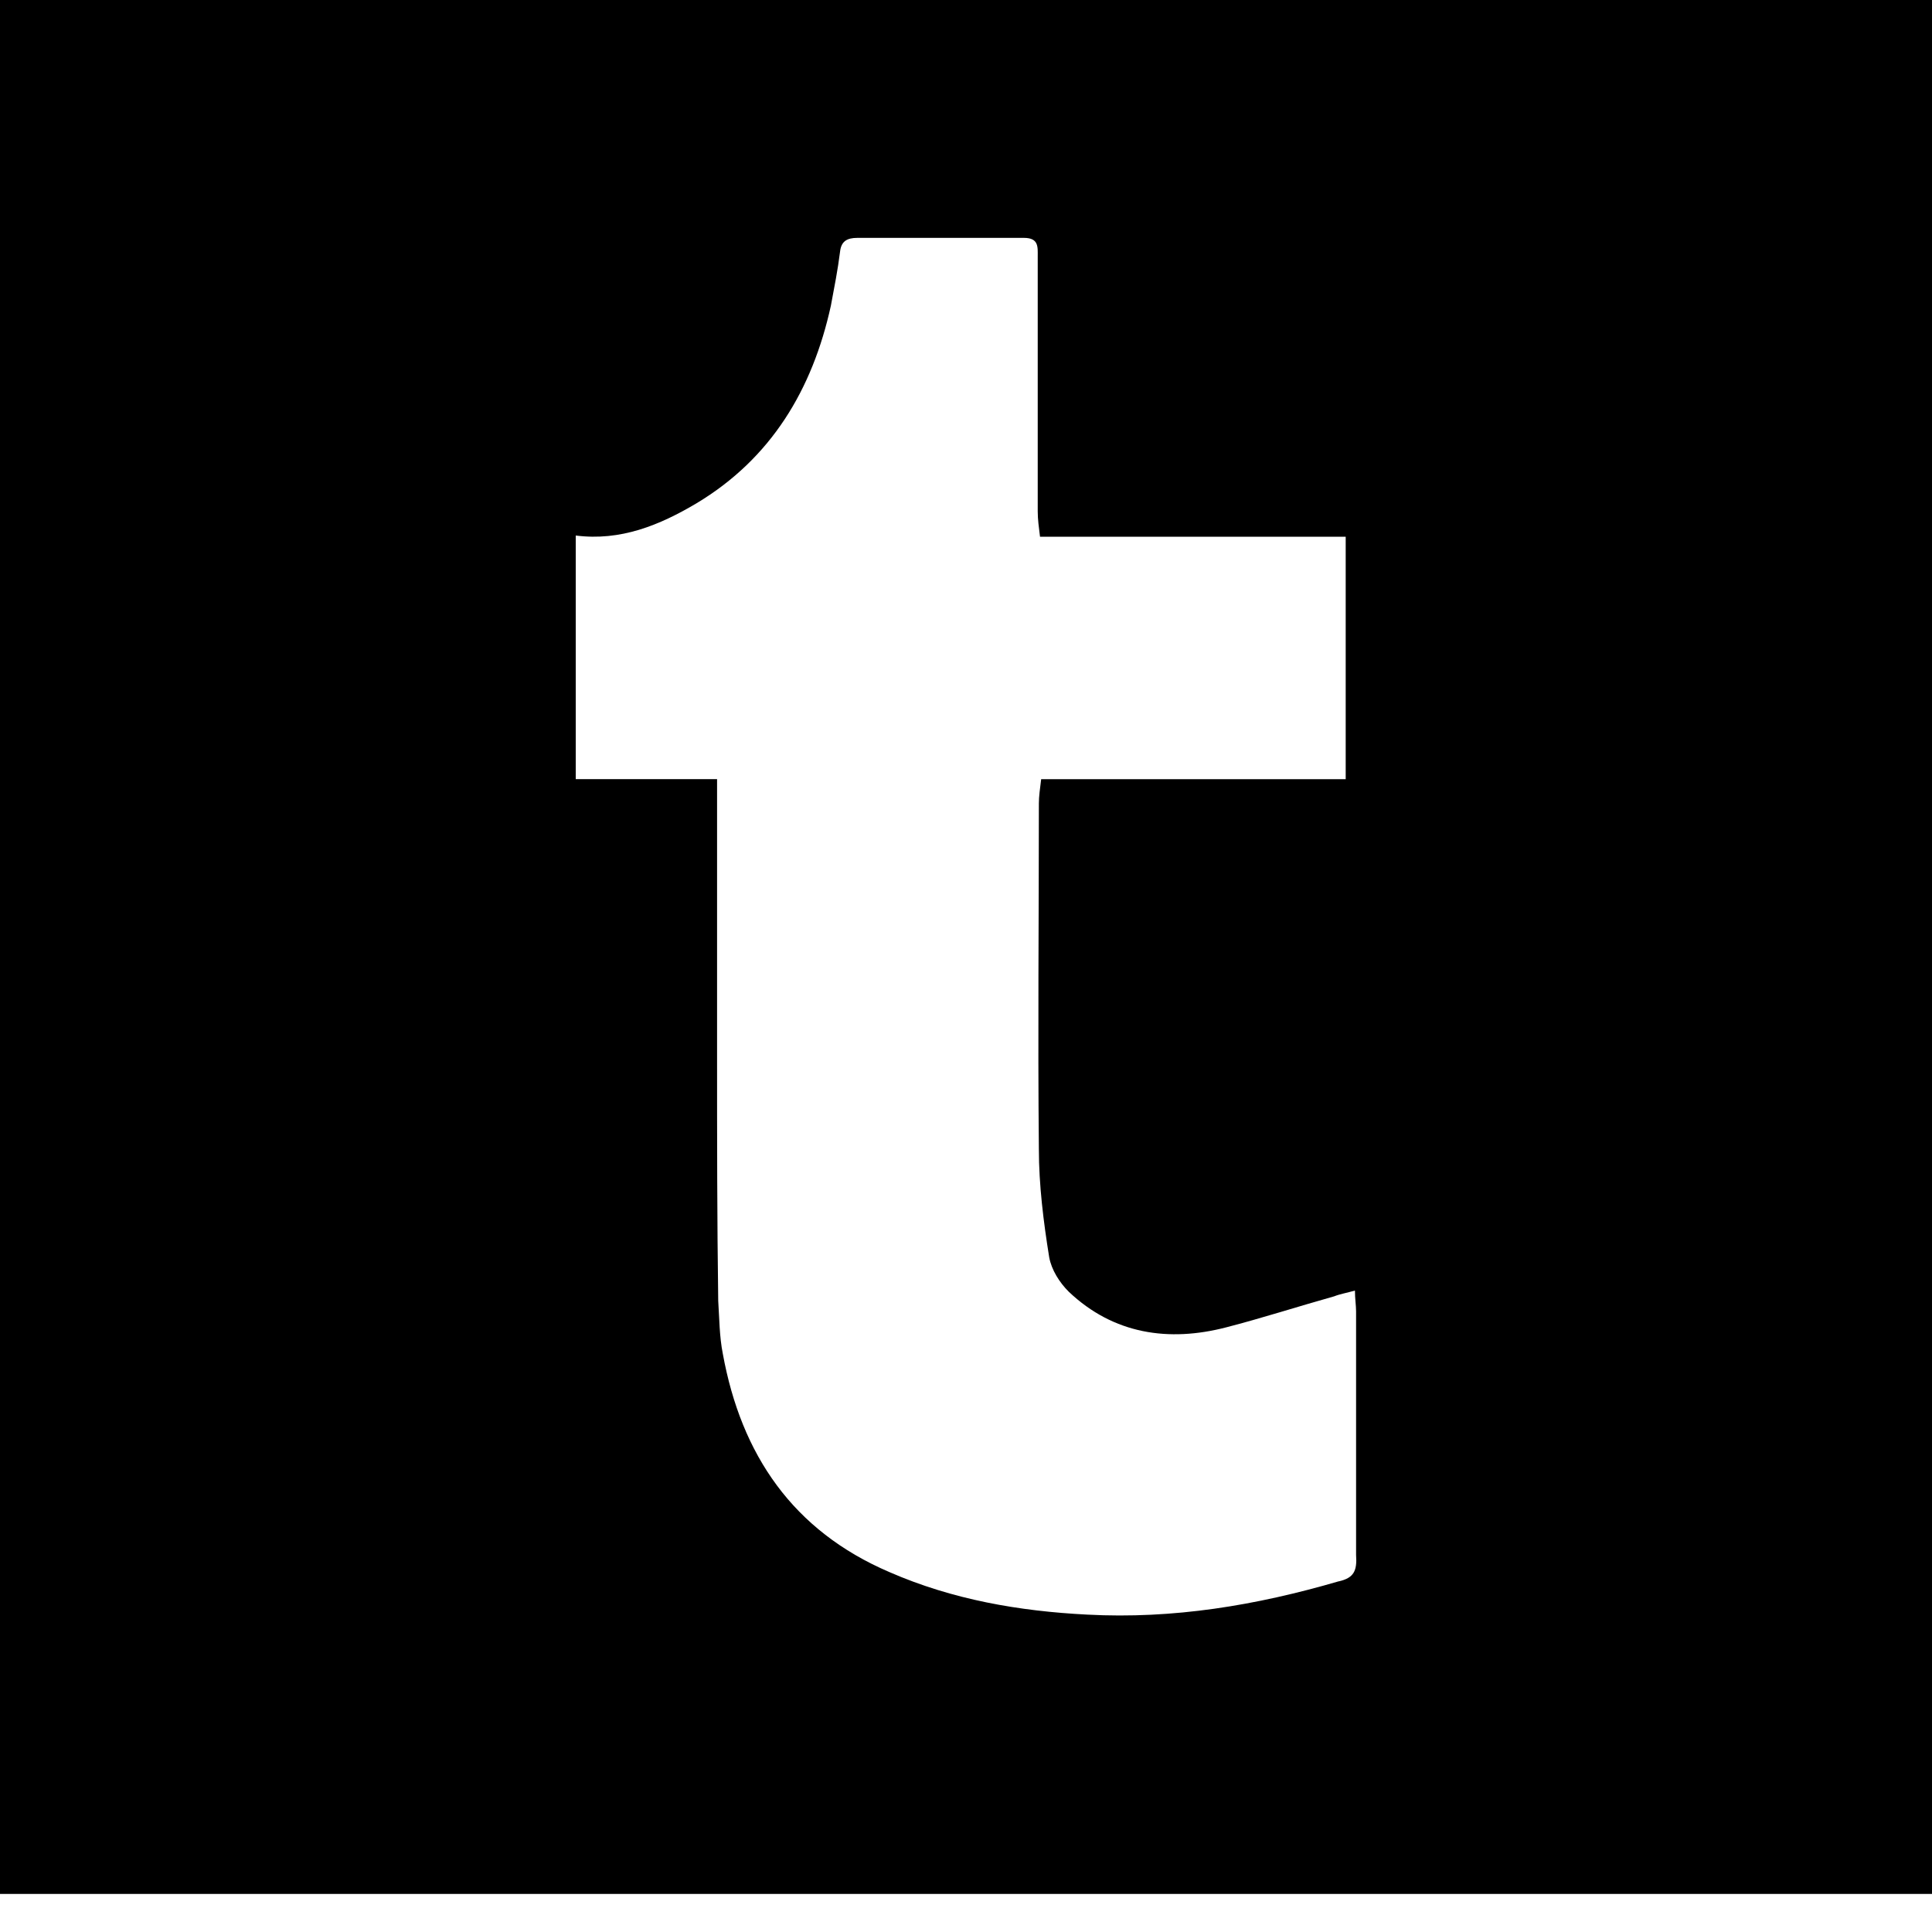
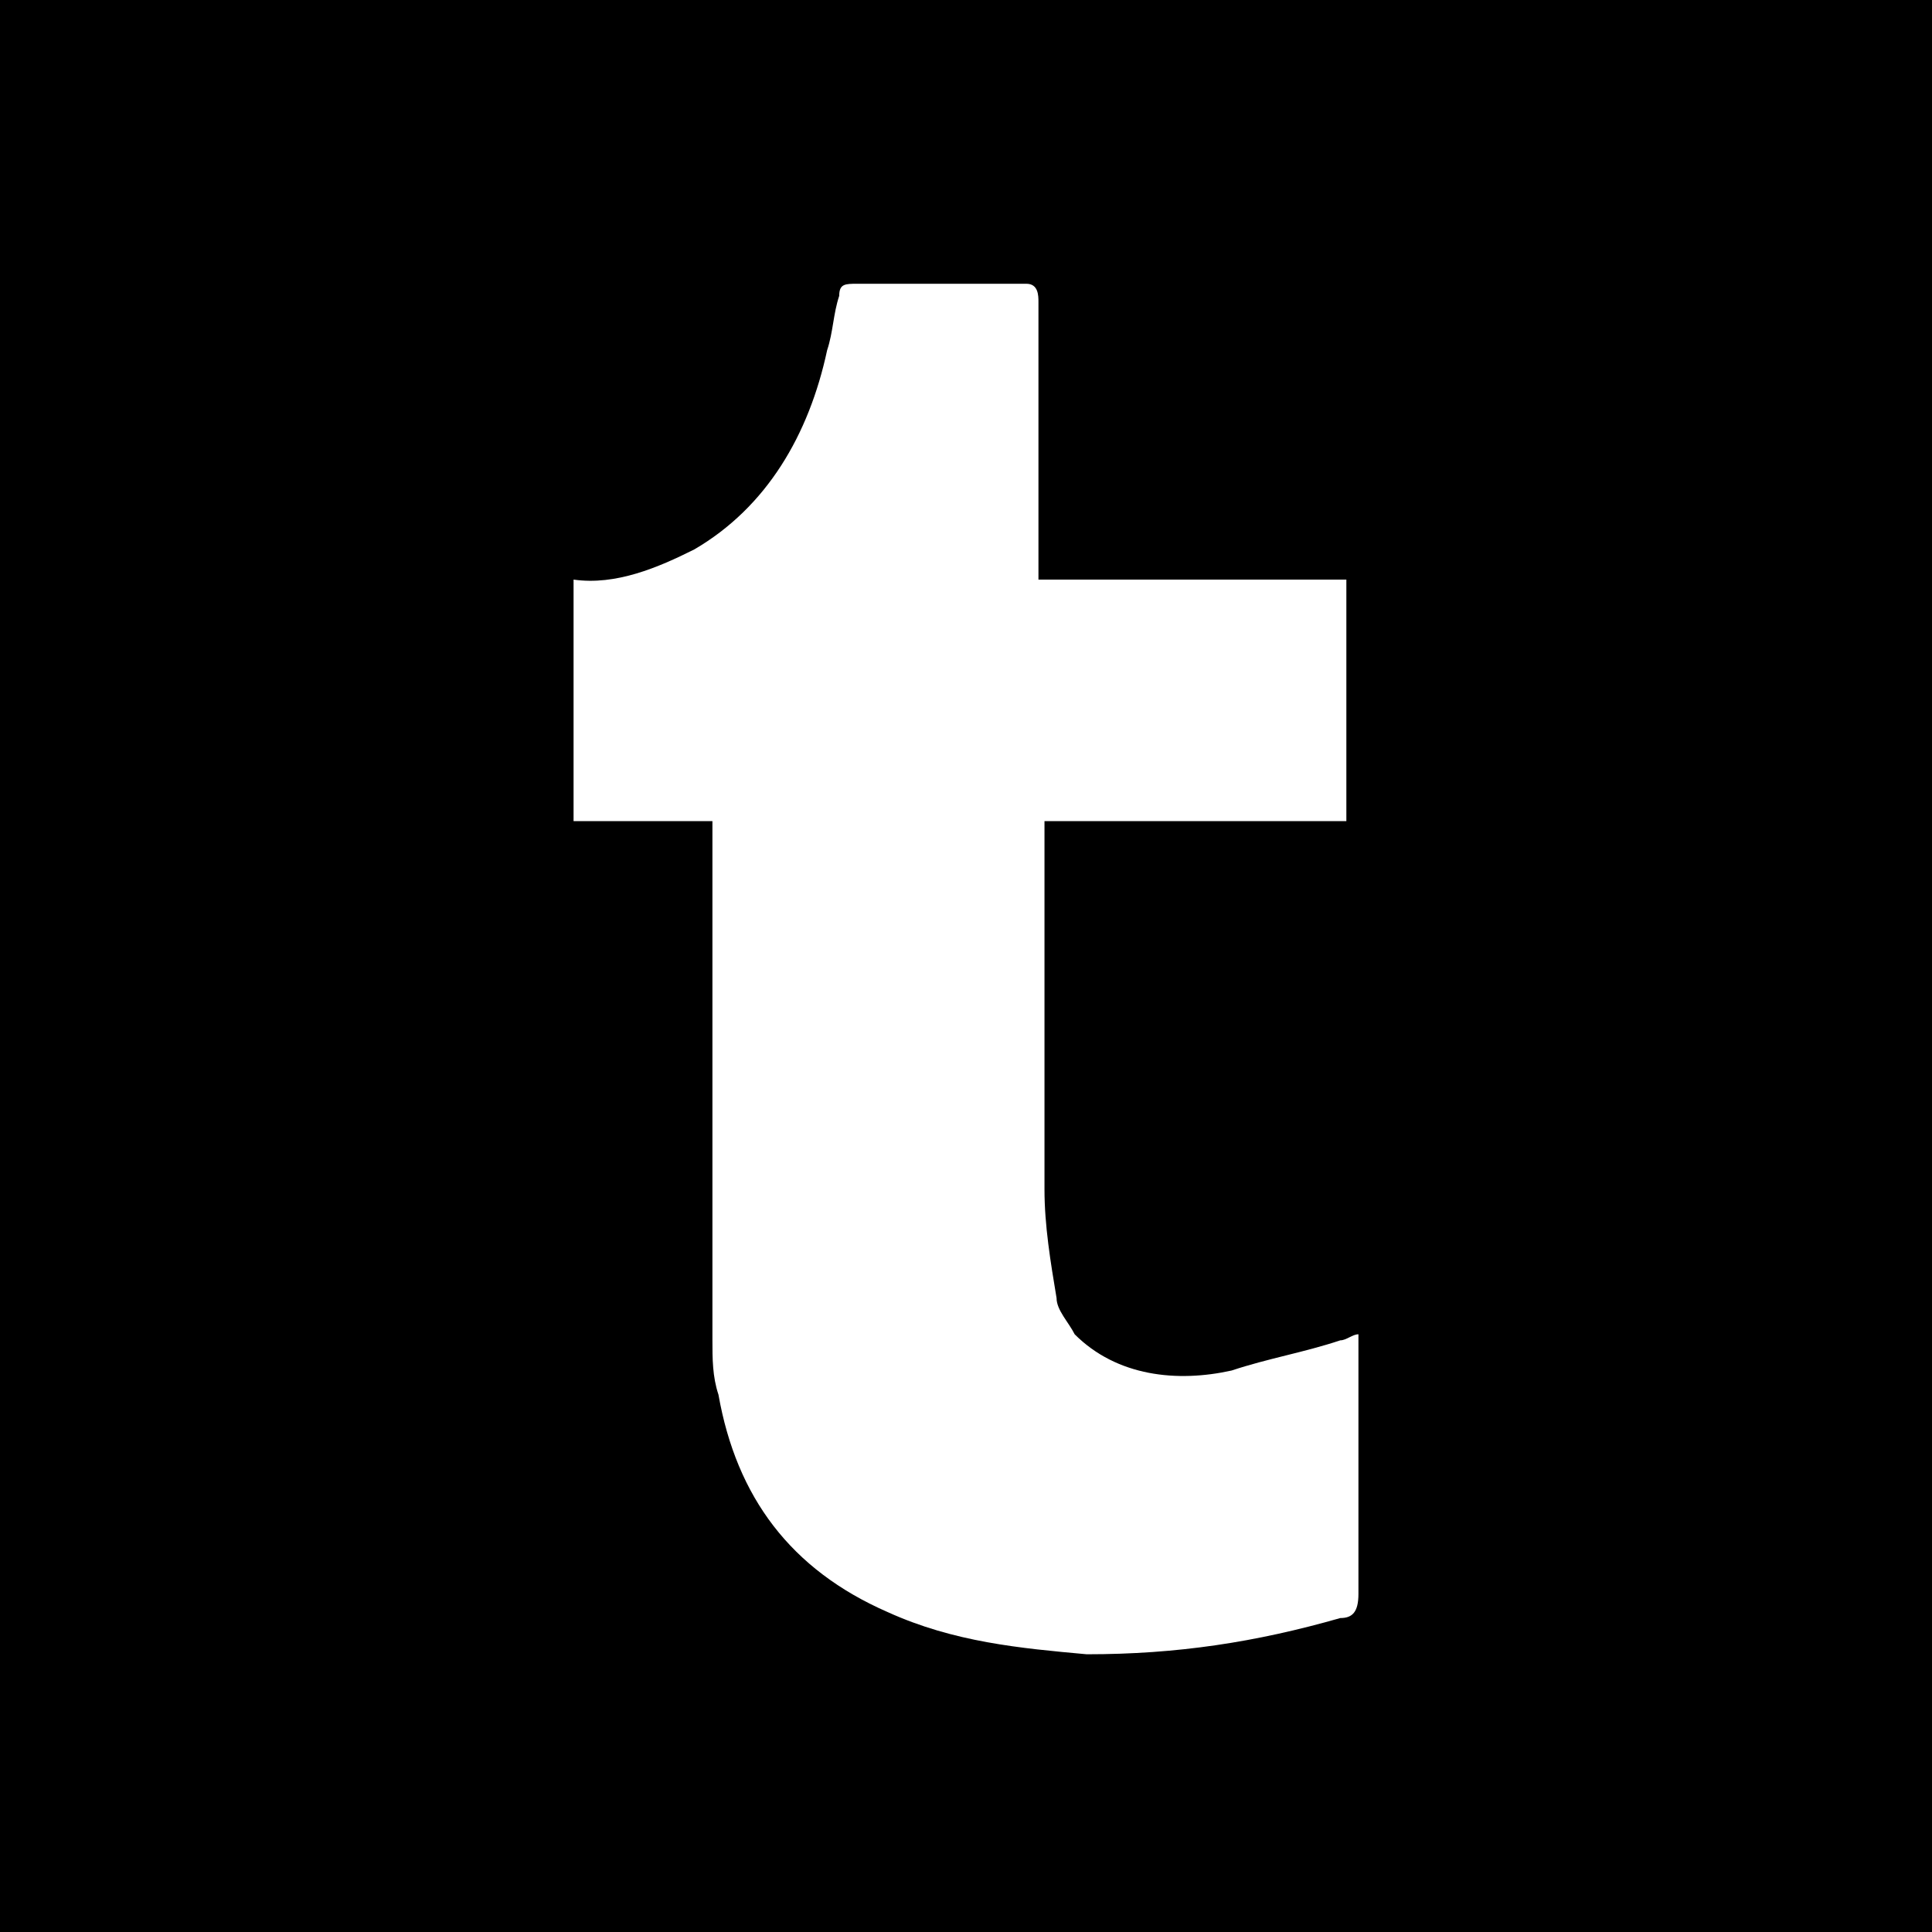
- <svg xmlns="http://www.w3.org/2000/svg" version="1.1" width="32" height="32" viewBox="0 0 32 32">
-   <path d="M0-0.647v32.016h32.016v-32.016h-32.016zM22.175 26.191c-1.37 0.4-2.741 0.628-4.169 0.552-1.123-0.057-2.227-0.247-3.274-0.704-1.599-0.685-2.455-1.942-2.76-3.617-0.057-0.285-0.057-0.59-0.076-0.876-0.019-1.351-0.019-2.703-0.019-4.035 0-1.523 0-3.046 0-4.606-0.799 0-1.561 0-2.341 0 0-1.351 0-2.665 0-4.035 0.742 0.095 1.389-0.171 1.999-0.533 1.237-0.742 1.922-1.884 2.227-3.274 0.057-0.305 0.114-0.59 0.152-0.895 0.019-0.171 0.114-0.228 0.286-0.228 0.914 0 1.846 0 2.76 0 0.247 0 0.228 0.152 0.228 0.305 0 1.409 0 2.817 0 4.226 0 0.133 0.019 0.266 0.038 0.419 1.694 0 3.35 0 5.063 0 0 1.351 0 2.665 0 4.016-1.694 0-3.35 0-5.044 0-0.019 0.152-0.038 0.286-0.038 0.4 0 1.903-0.019 3.826 0 5.729 0 0.59 0.076 1.199 0.171 1.789 0.038 0.209 0.171 0.419 0.324 0.571 0.742 0.704 1.656 0.837 2.608 0.59 0.59-0.152 1.18-0.343 1.789-0.514 0.095-0.038 0.209-0.057 0.343-0.095 0 0.133 0.019 0.247 0.019 0.343 0 1.351 0 2.703 0 4.035 0.019 0.266-0.038 0.381-0.285 0.438z" />
+ <svg xmlns="http://www.w3.org/2000/svg" version="1.1" id="Layer_1" x="0px" y="0px" viewBox="0 0 32 32" style="enable-background:new 0 0 32 32;" xml:space="preserve">
+   <path d="M0,0v32h32V0C32,0,0,0,0,0z M22.2,26.8c-1.4,0.4-2.7,0.6-4.2,0.6c-1.1-0.1-2.2-0.2-3.3-0.7c-1.6-0.7-2.5-1.9-2.8-3.6  c-0.1-0.3-0.1-0.6-0.1-0.9c0-1.4,0-2.7,0-4c0-1.5,0-3,0-4.6c-0.8,0-1.6,0-2.3,0c0-1.4,0-2.7,0-4c0.7,0.1,1.4-0.2,2-0.5  c1.2-0.7,1.9-1.9,2.2-3.3c0.1-0.3,0.1-0.6,0.2-0.9c0-0.2,0.1-0.2,0.3-0.2c0.9,0,1.8,0,2.8,0c0.2,0,0.2,0.2,0.2,0.3  c0,1.4,0,2.8,0,4.2c0,0.1,0,0.3,0,0.4c1.7,0,3.4,0,5.1,0c0,1.4,0,2.7,0,4c-1.7,0-3.4,0-5,0c0,0.2,0,0.3,0,0.4c0,1.9,0,3.8,0,5.7  c0,0.6,0.1,1.2,0.2,1.8c0,0.2,0.2,0.4,0.3,0.6c0.7,0.7,1.7,0.8,2.6,0.6c0.6-0.2,1.2-0.3,1.8-0.5c0.1,0,0.2-0.1,0.3-0.1  c0,0.1,0,0.2,0,0.3c0,1.4,0,2.7,0,4C22.5,26.7,22.4,26.8,22.2,26.8L22.2,26.8z" />
</svg>
